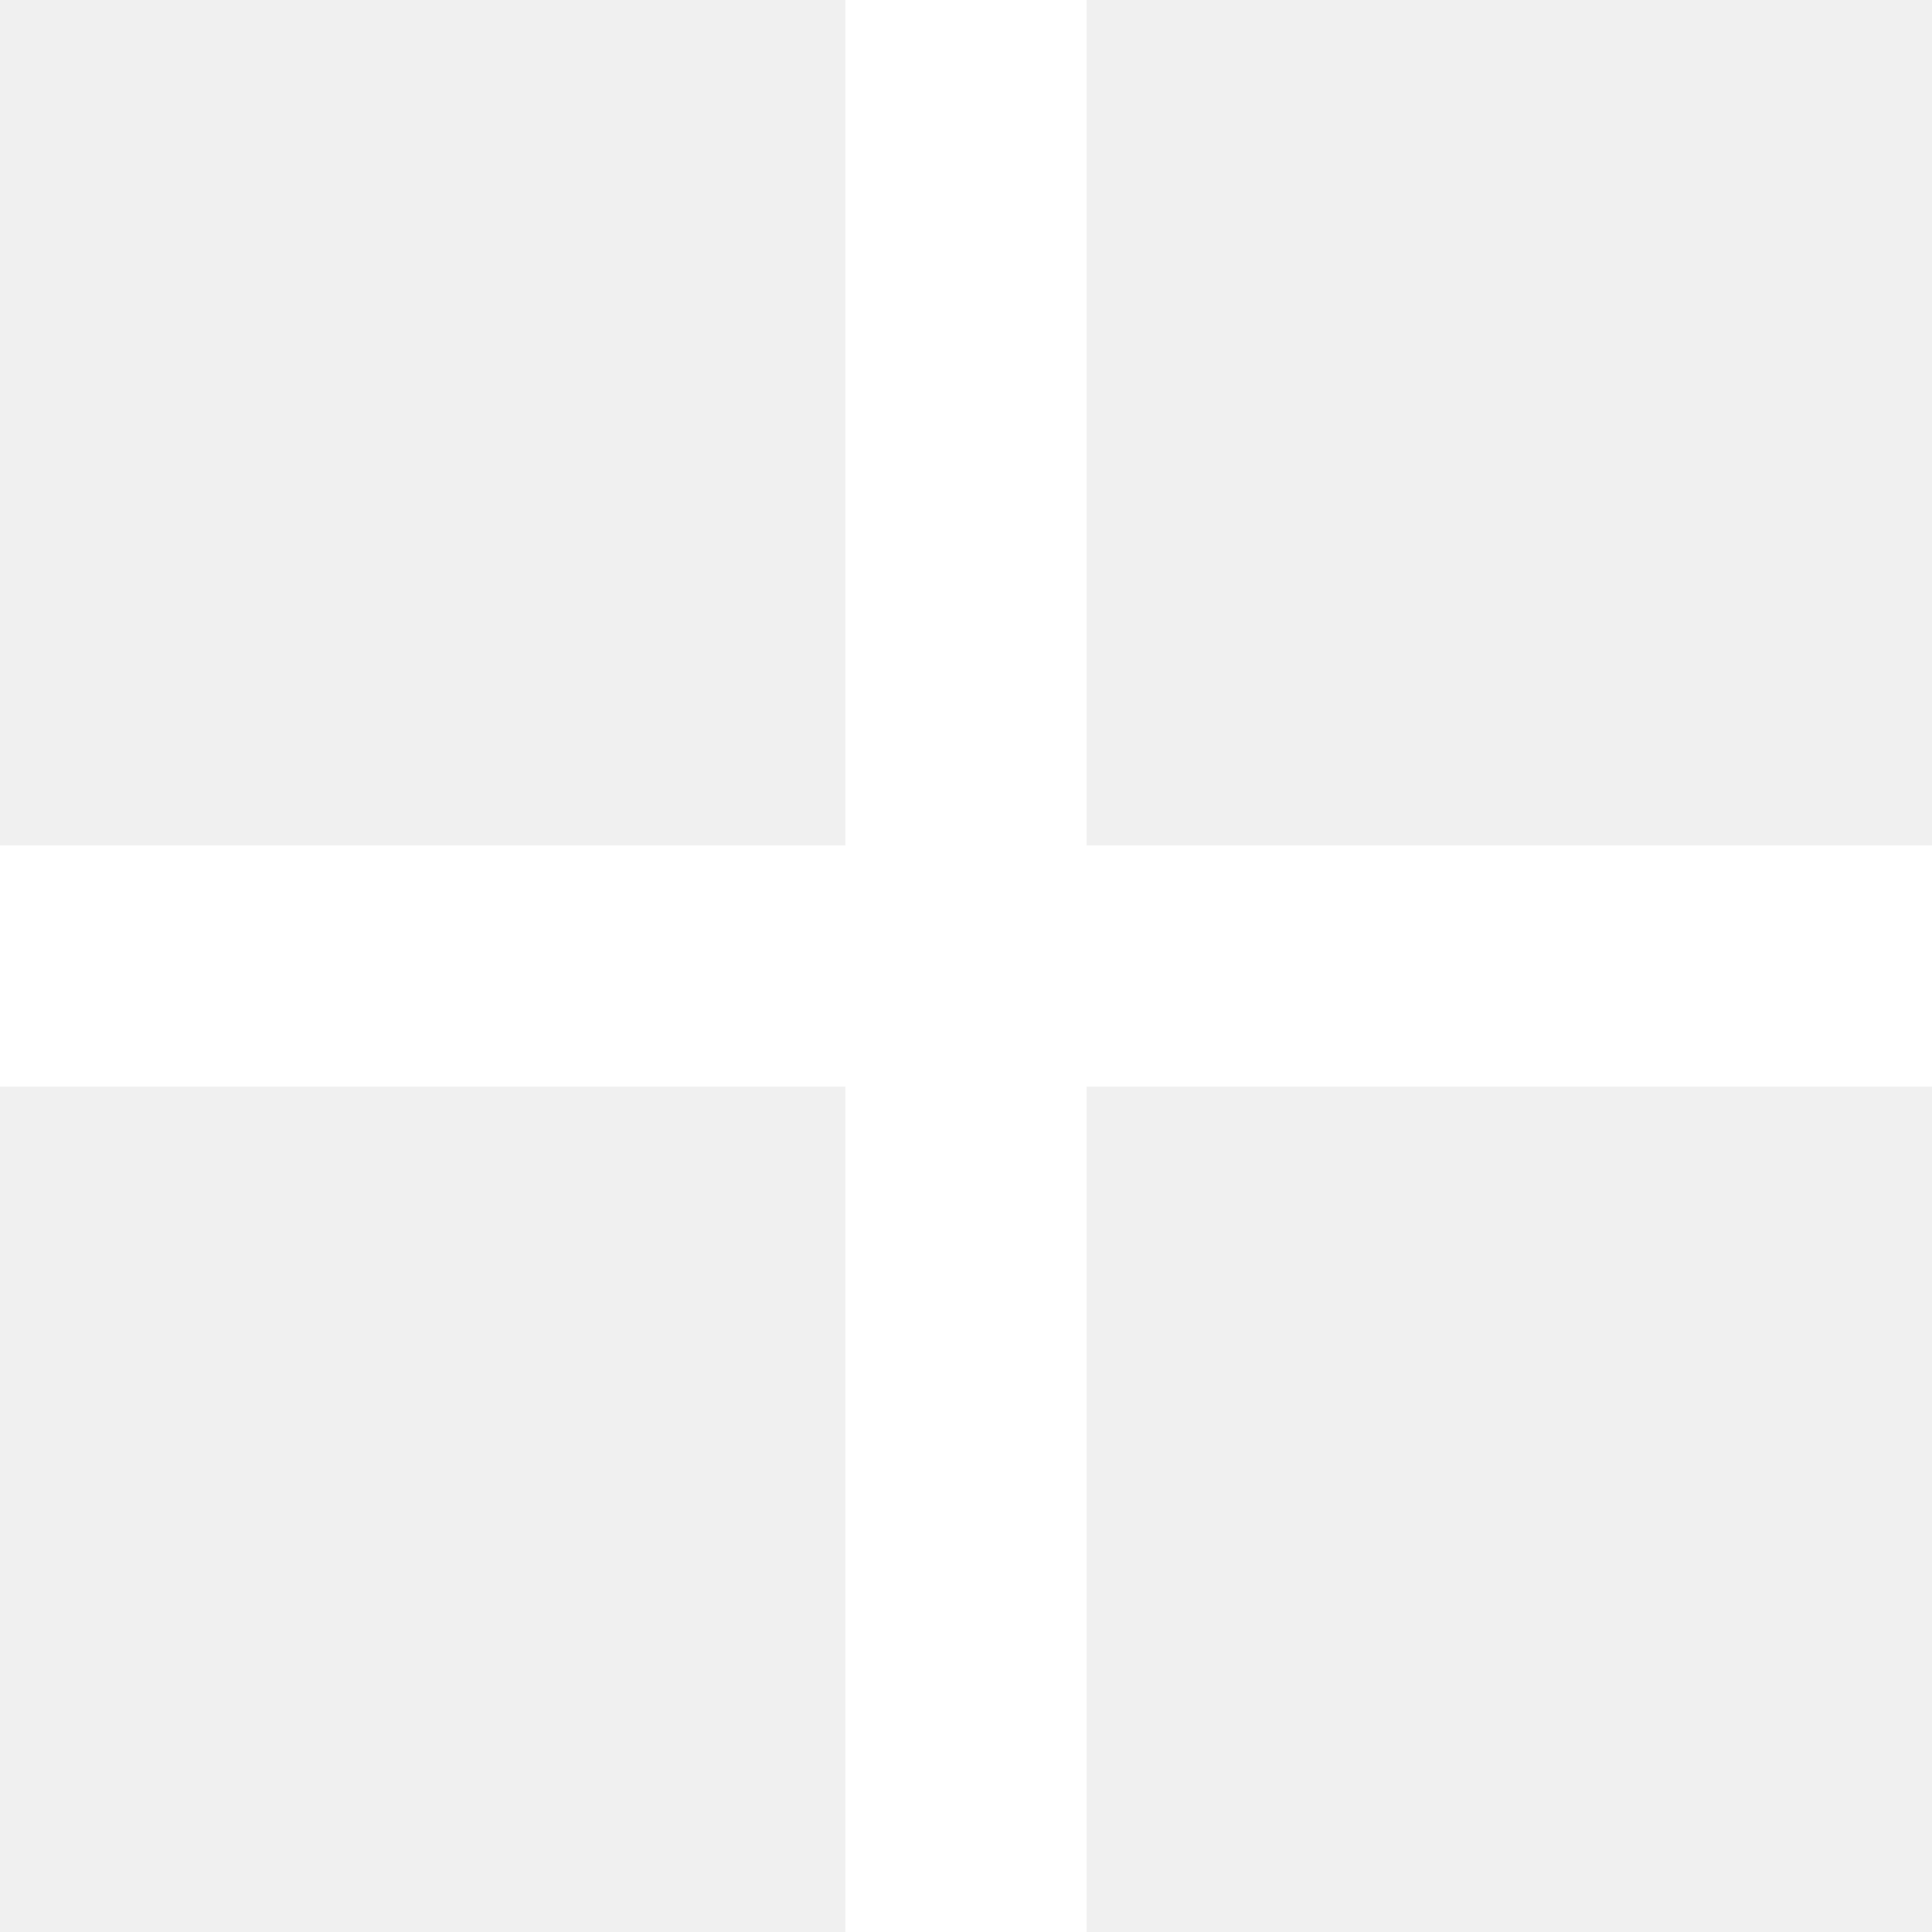
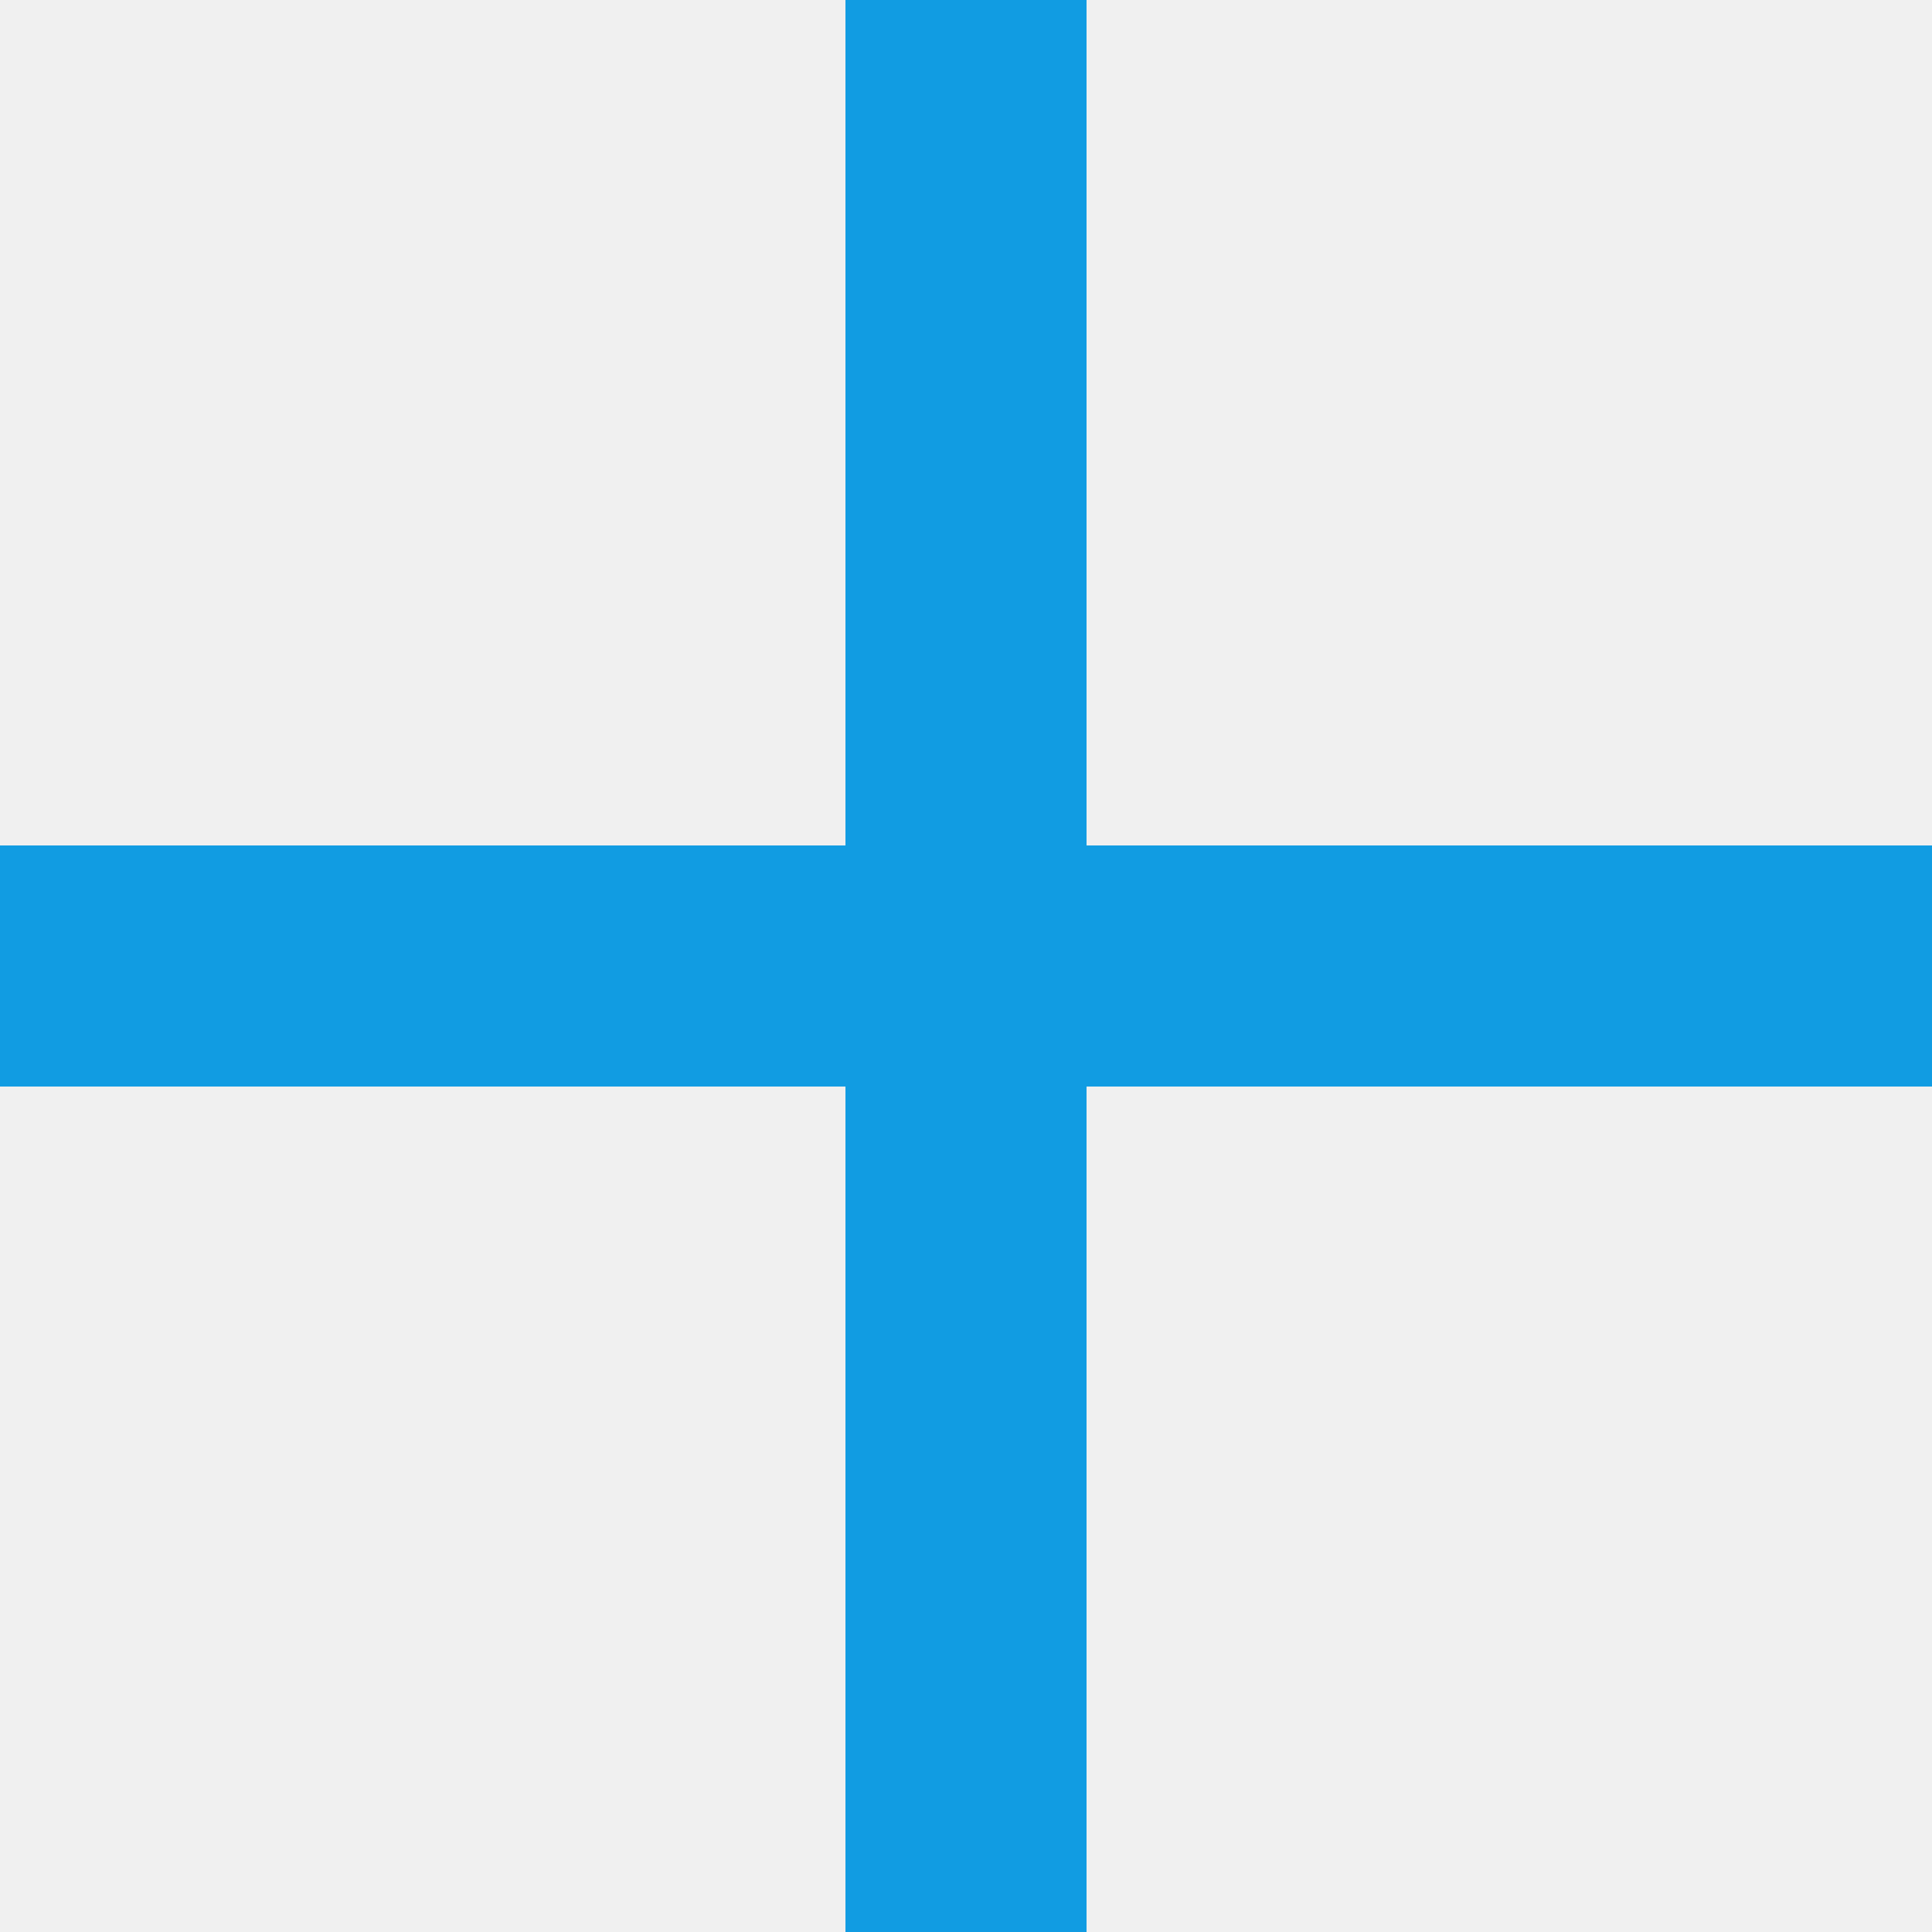
<svg xmlns="http://www.w3.org/2000/svg" version="1.1" width="512" height="512" x="0" y="0" viewBox="0 0 341.4 341.4" style="enable-background:new 0 0 512 512" xml:space="preserve" class="">
  <g>
-     <path d="M192 149.4V0h-42.6v149.4H0V192h149.4v149.4H192V192h149.4v-42.6z" fill="#ffffff" opacity="1" data-original="#000000" class="" />
+     <path d="M192 149.4V0h-42.6v149.4H0V192h149.4v149.4H192V192h149.4v-42.6z" fill="#119ce2" opacity="1" data-original="#000000" class="" />
  </g>
</svg>
